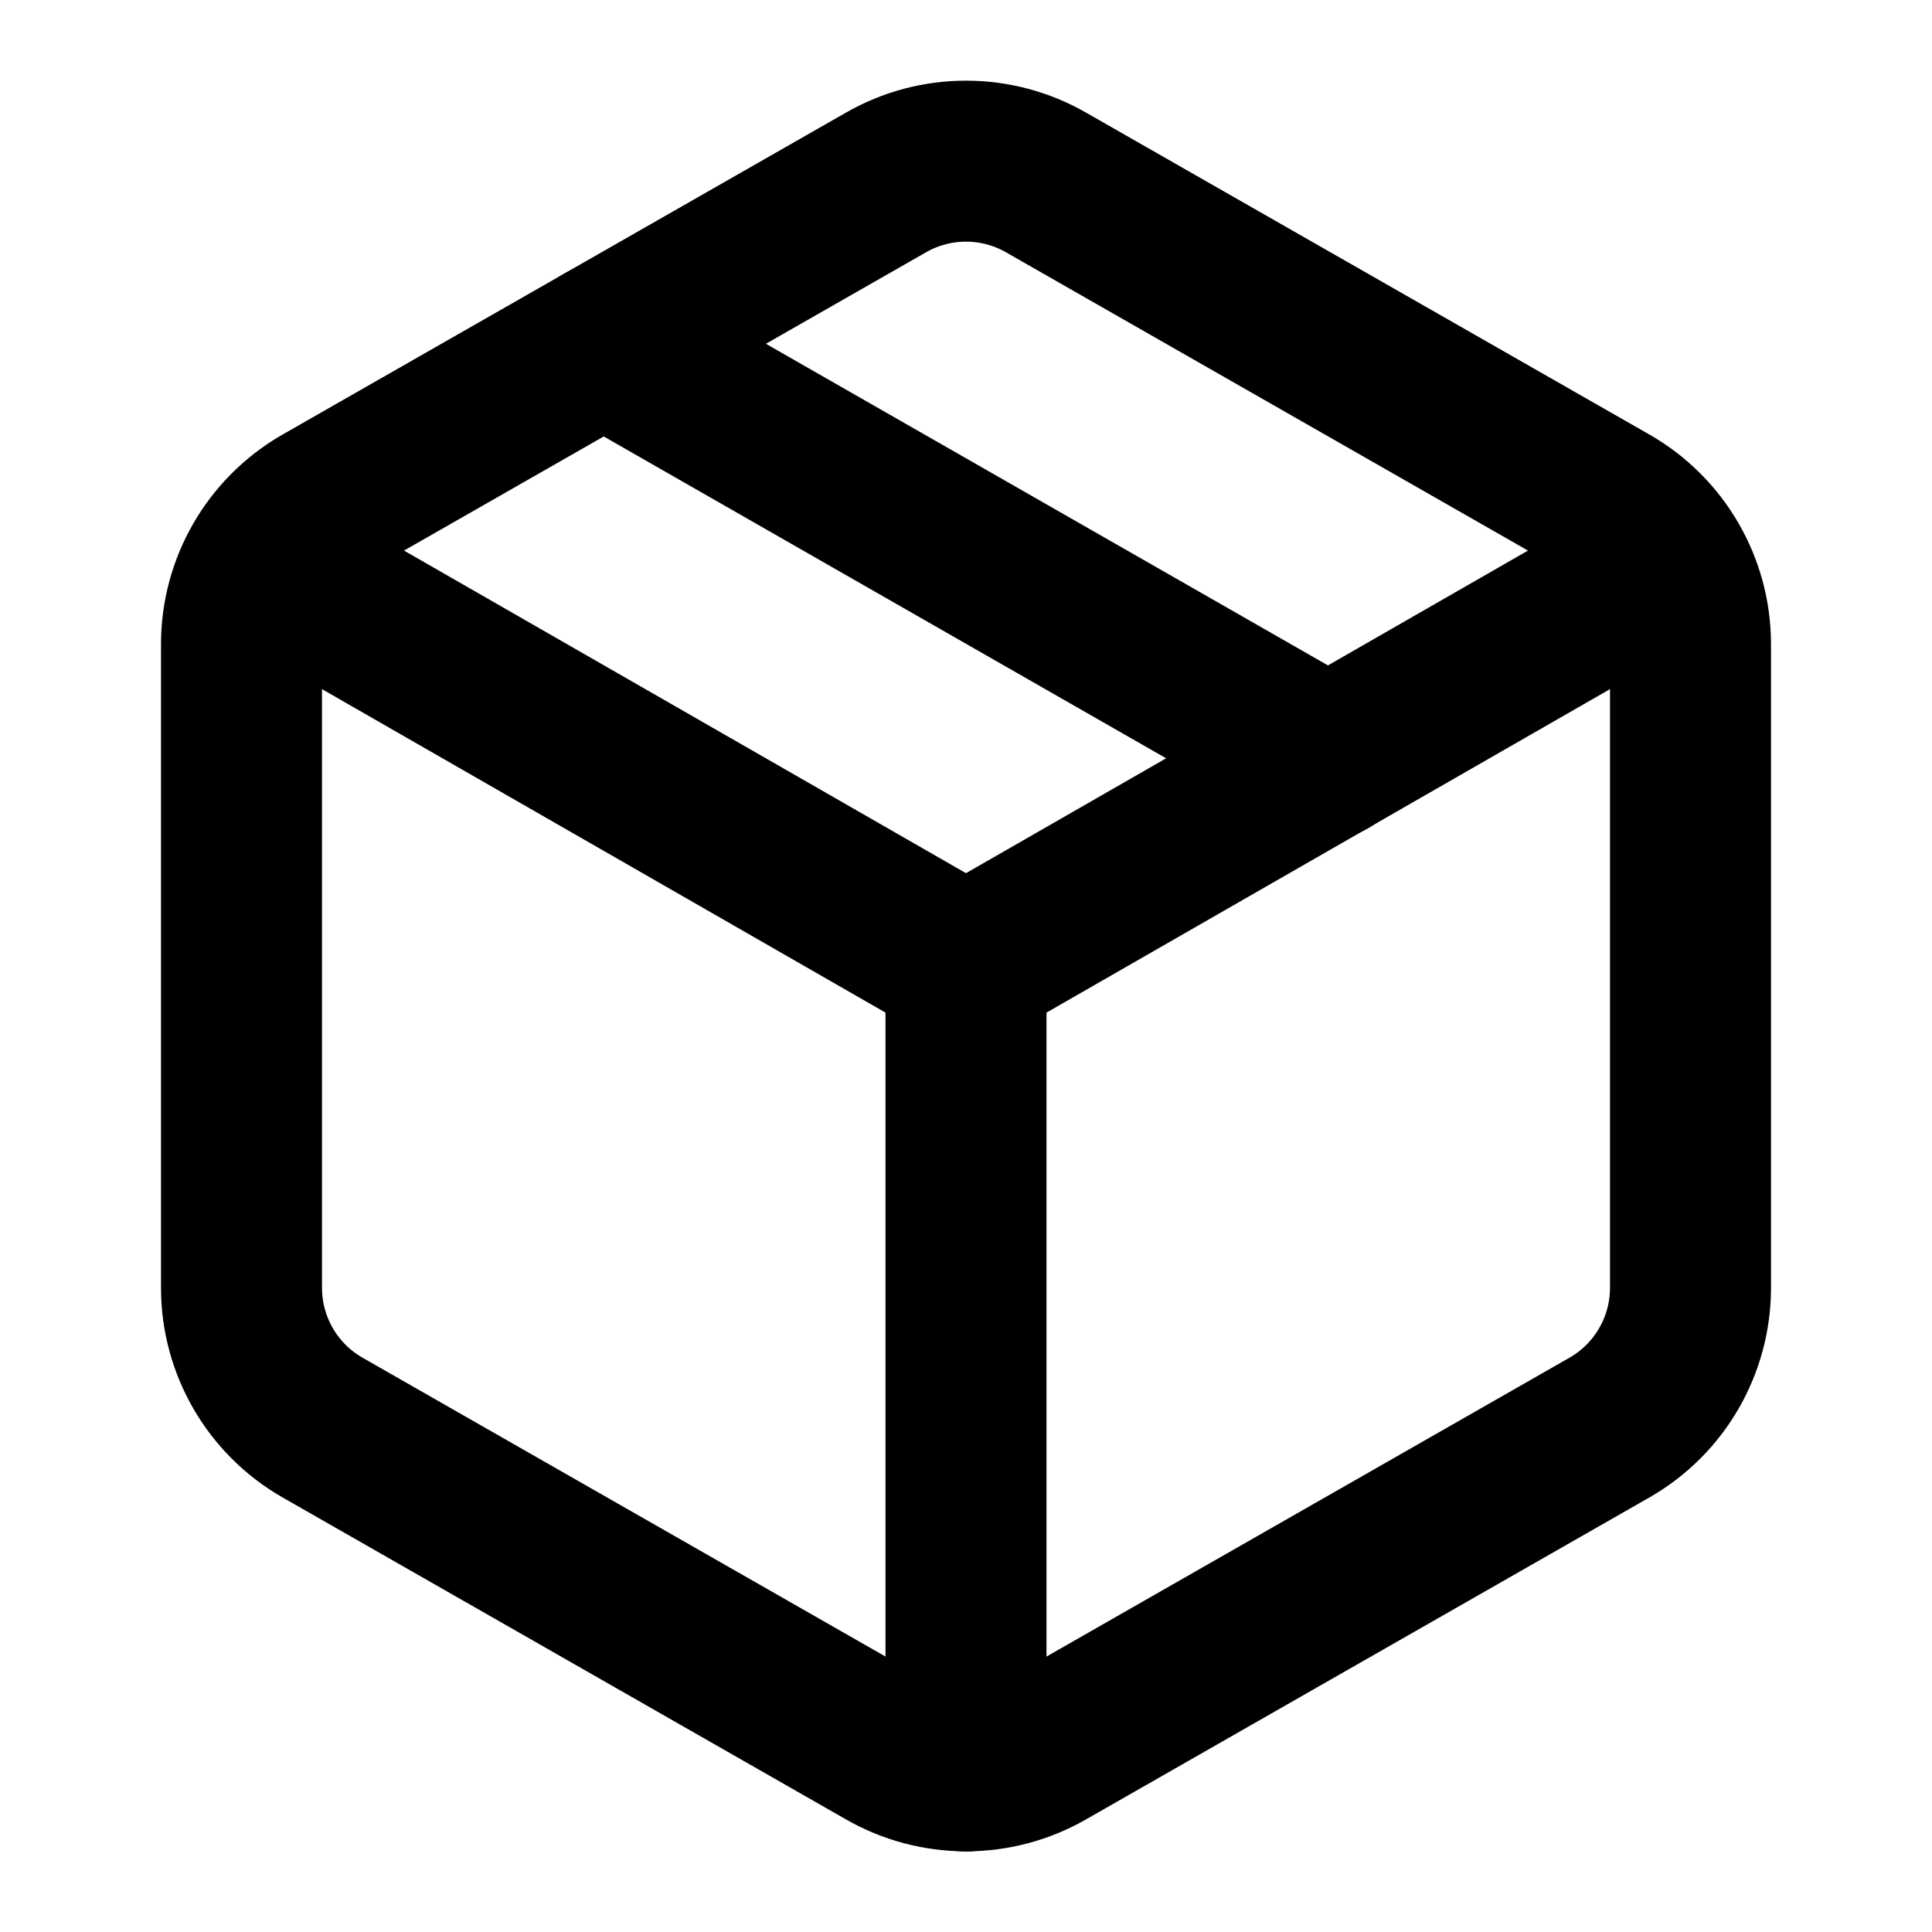
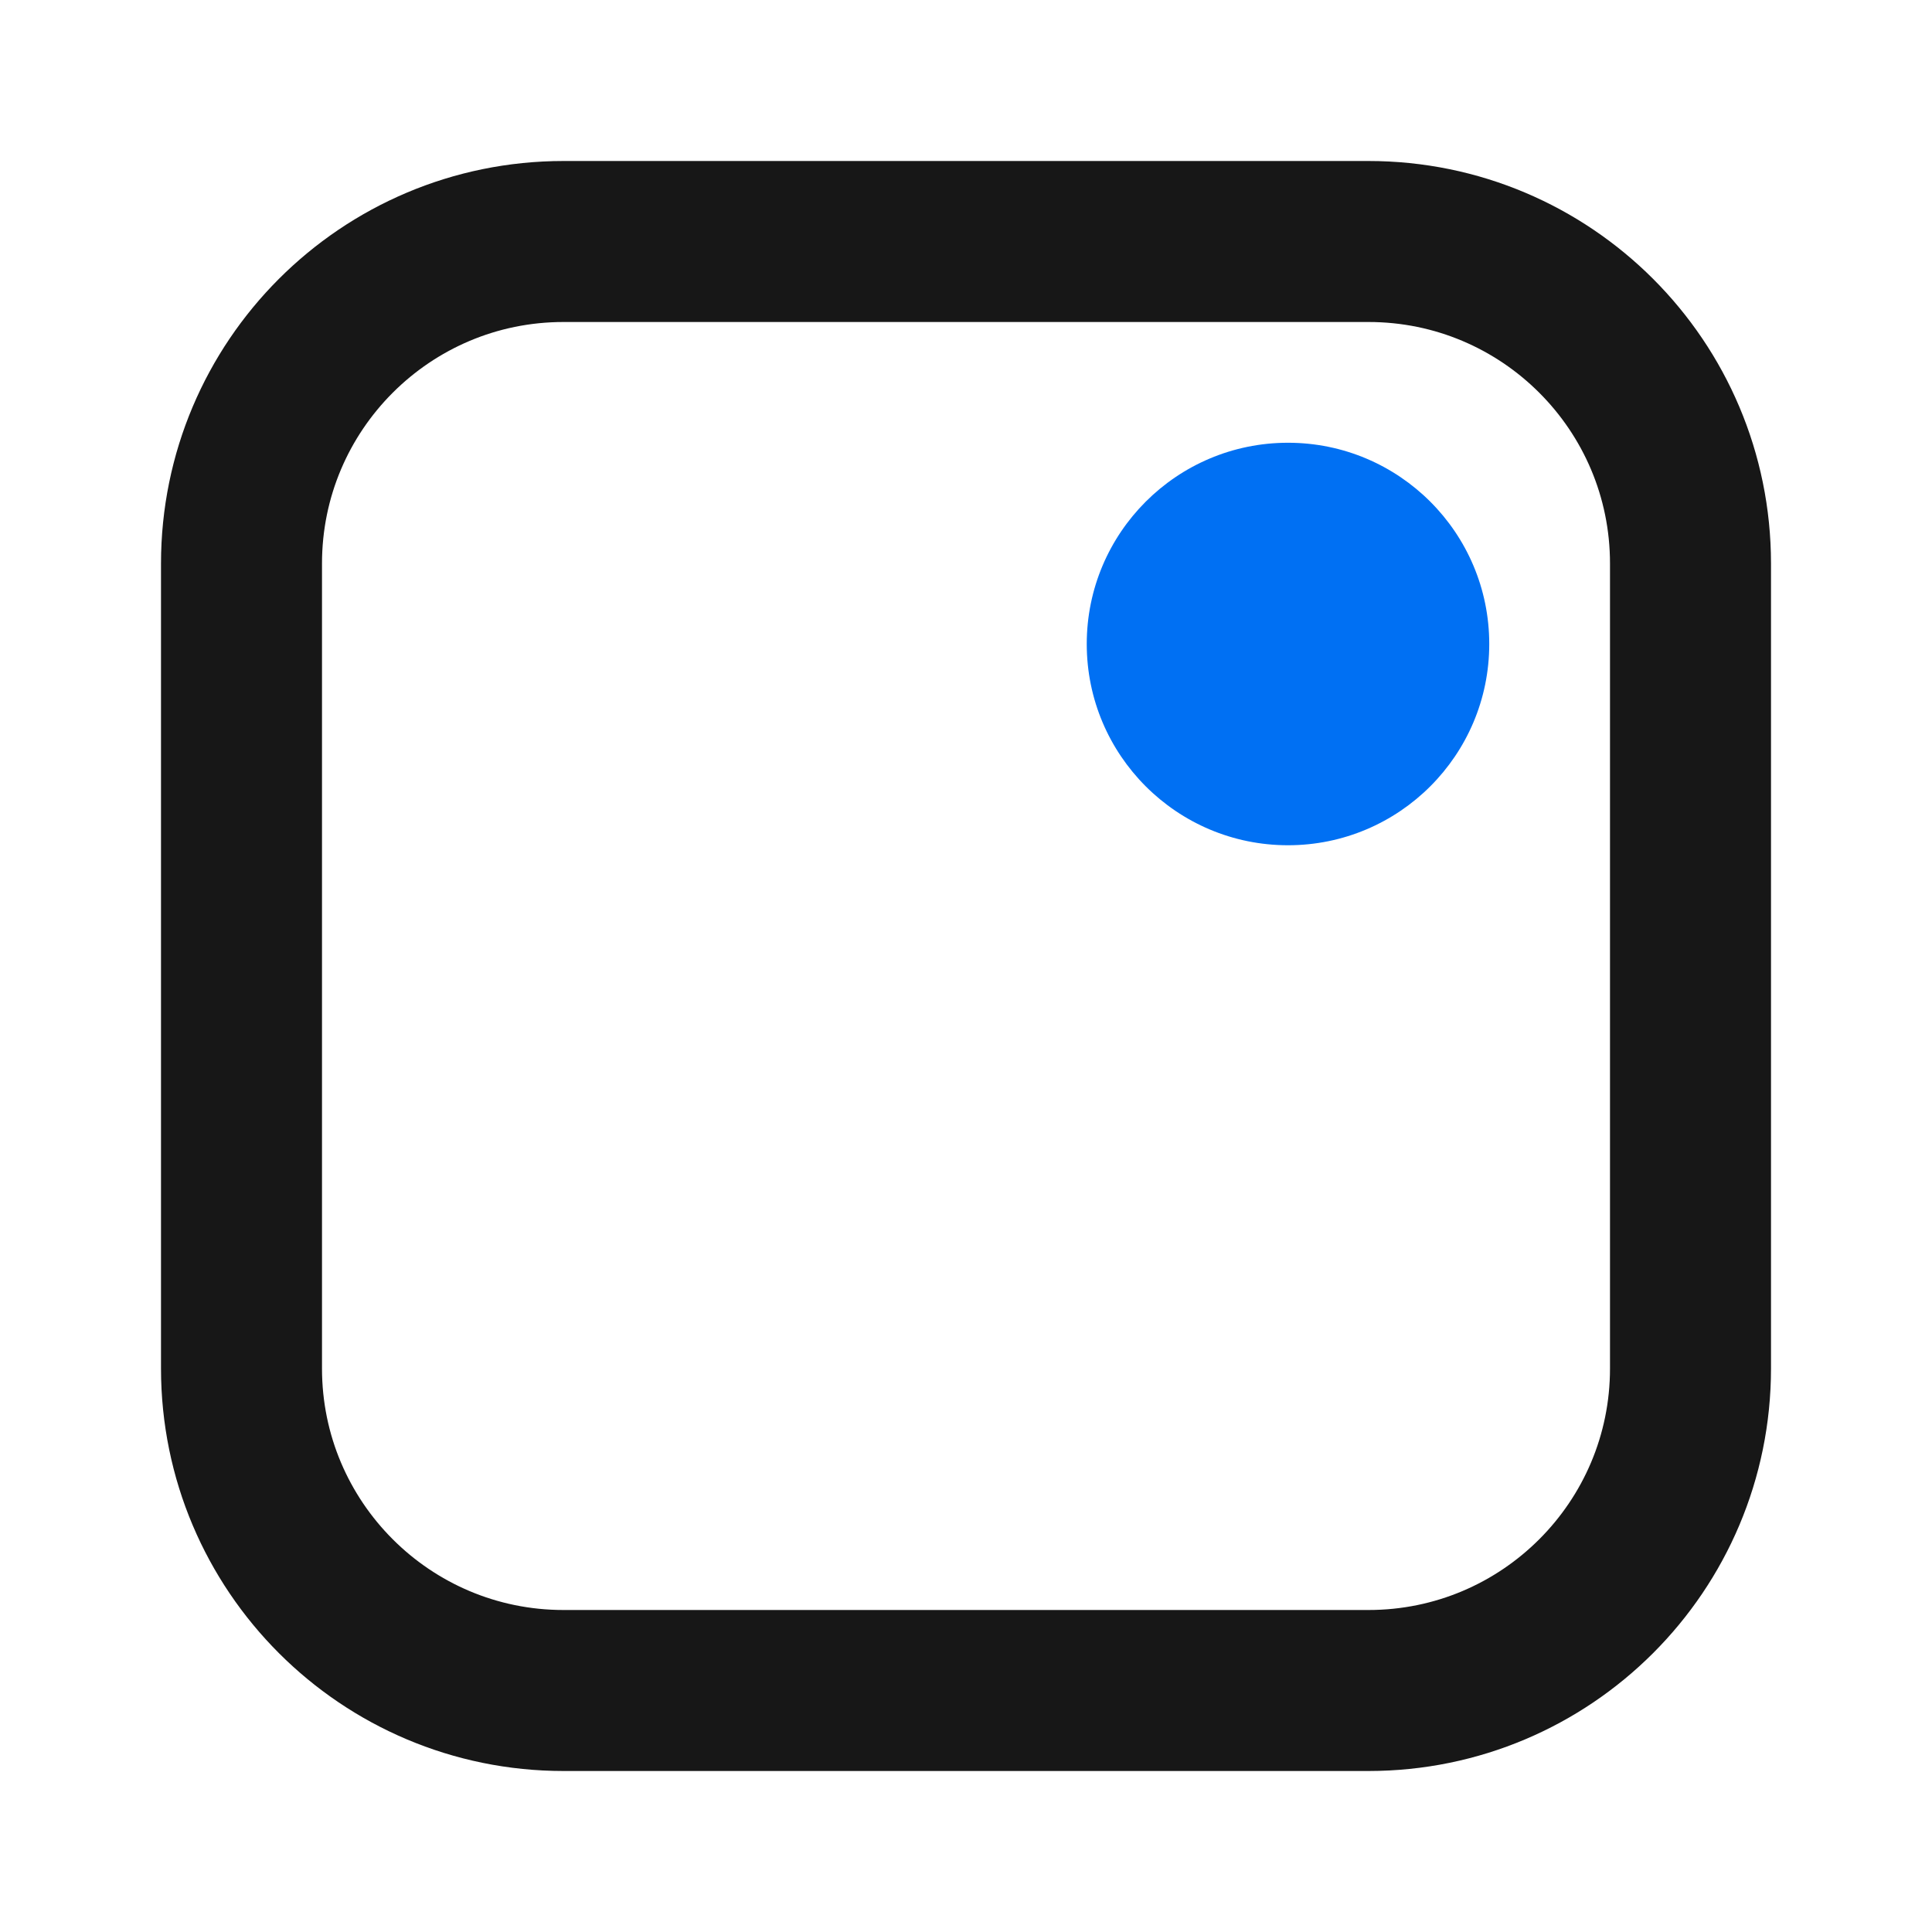
- <svg xmlns="http://www.w3.org/2000/svg" width="24" height="24" viewBox="0 0 24 24" fill="none" stroke="currentColor" stroke-width="2" stroke-linecap="round" stroke-linejoin="round" class="lucide lucide-package-icon lucide-package">
-   <path d="M11 21.73a2 2 0 0 0 2 0l7-4A2 2 0 0 0 21 16V8a2 2 0 0 0-1-1.73l-7-4a2 2 0 0 0-2 0l-7 4A2 2 0 0 0 3 8v8a2 2 0 0 0 1 1.73z" />
-   <path d="M12 22V12" />
-   <polyline points="3.29 7 12 12 20.71 7" />
-   <path d="m7.5 4.27 9 5.15" />
-   <style>@media (prefers-color-scheme: light) { :root { filter: none; } }
- @media (prefers-color-scheme: dark) { :root { filter: invert(100%); } }
- </style>
+ <svg xmlns="http://www.w3.org/2000/svg" viewBox="0 0 24 24" fill="none">
+   <rect x="3" y="3" width="18" height="18" rx="4" stroke="#171717" stroke-width="2" />
+   <circle cx="16" cy="8" r="2.5" fill="#0070f3" />
</svg>
